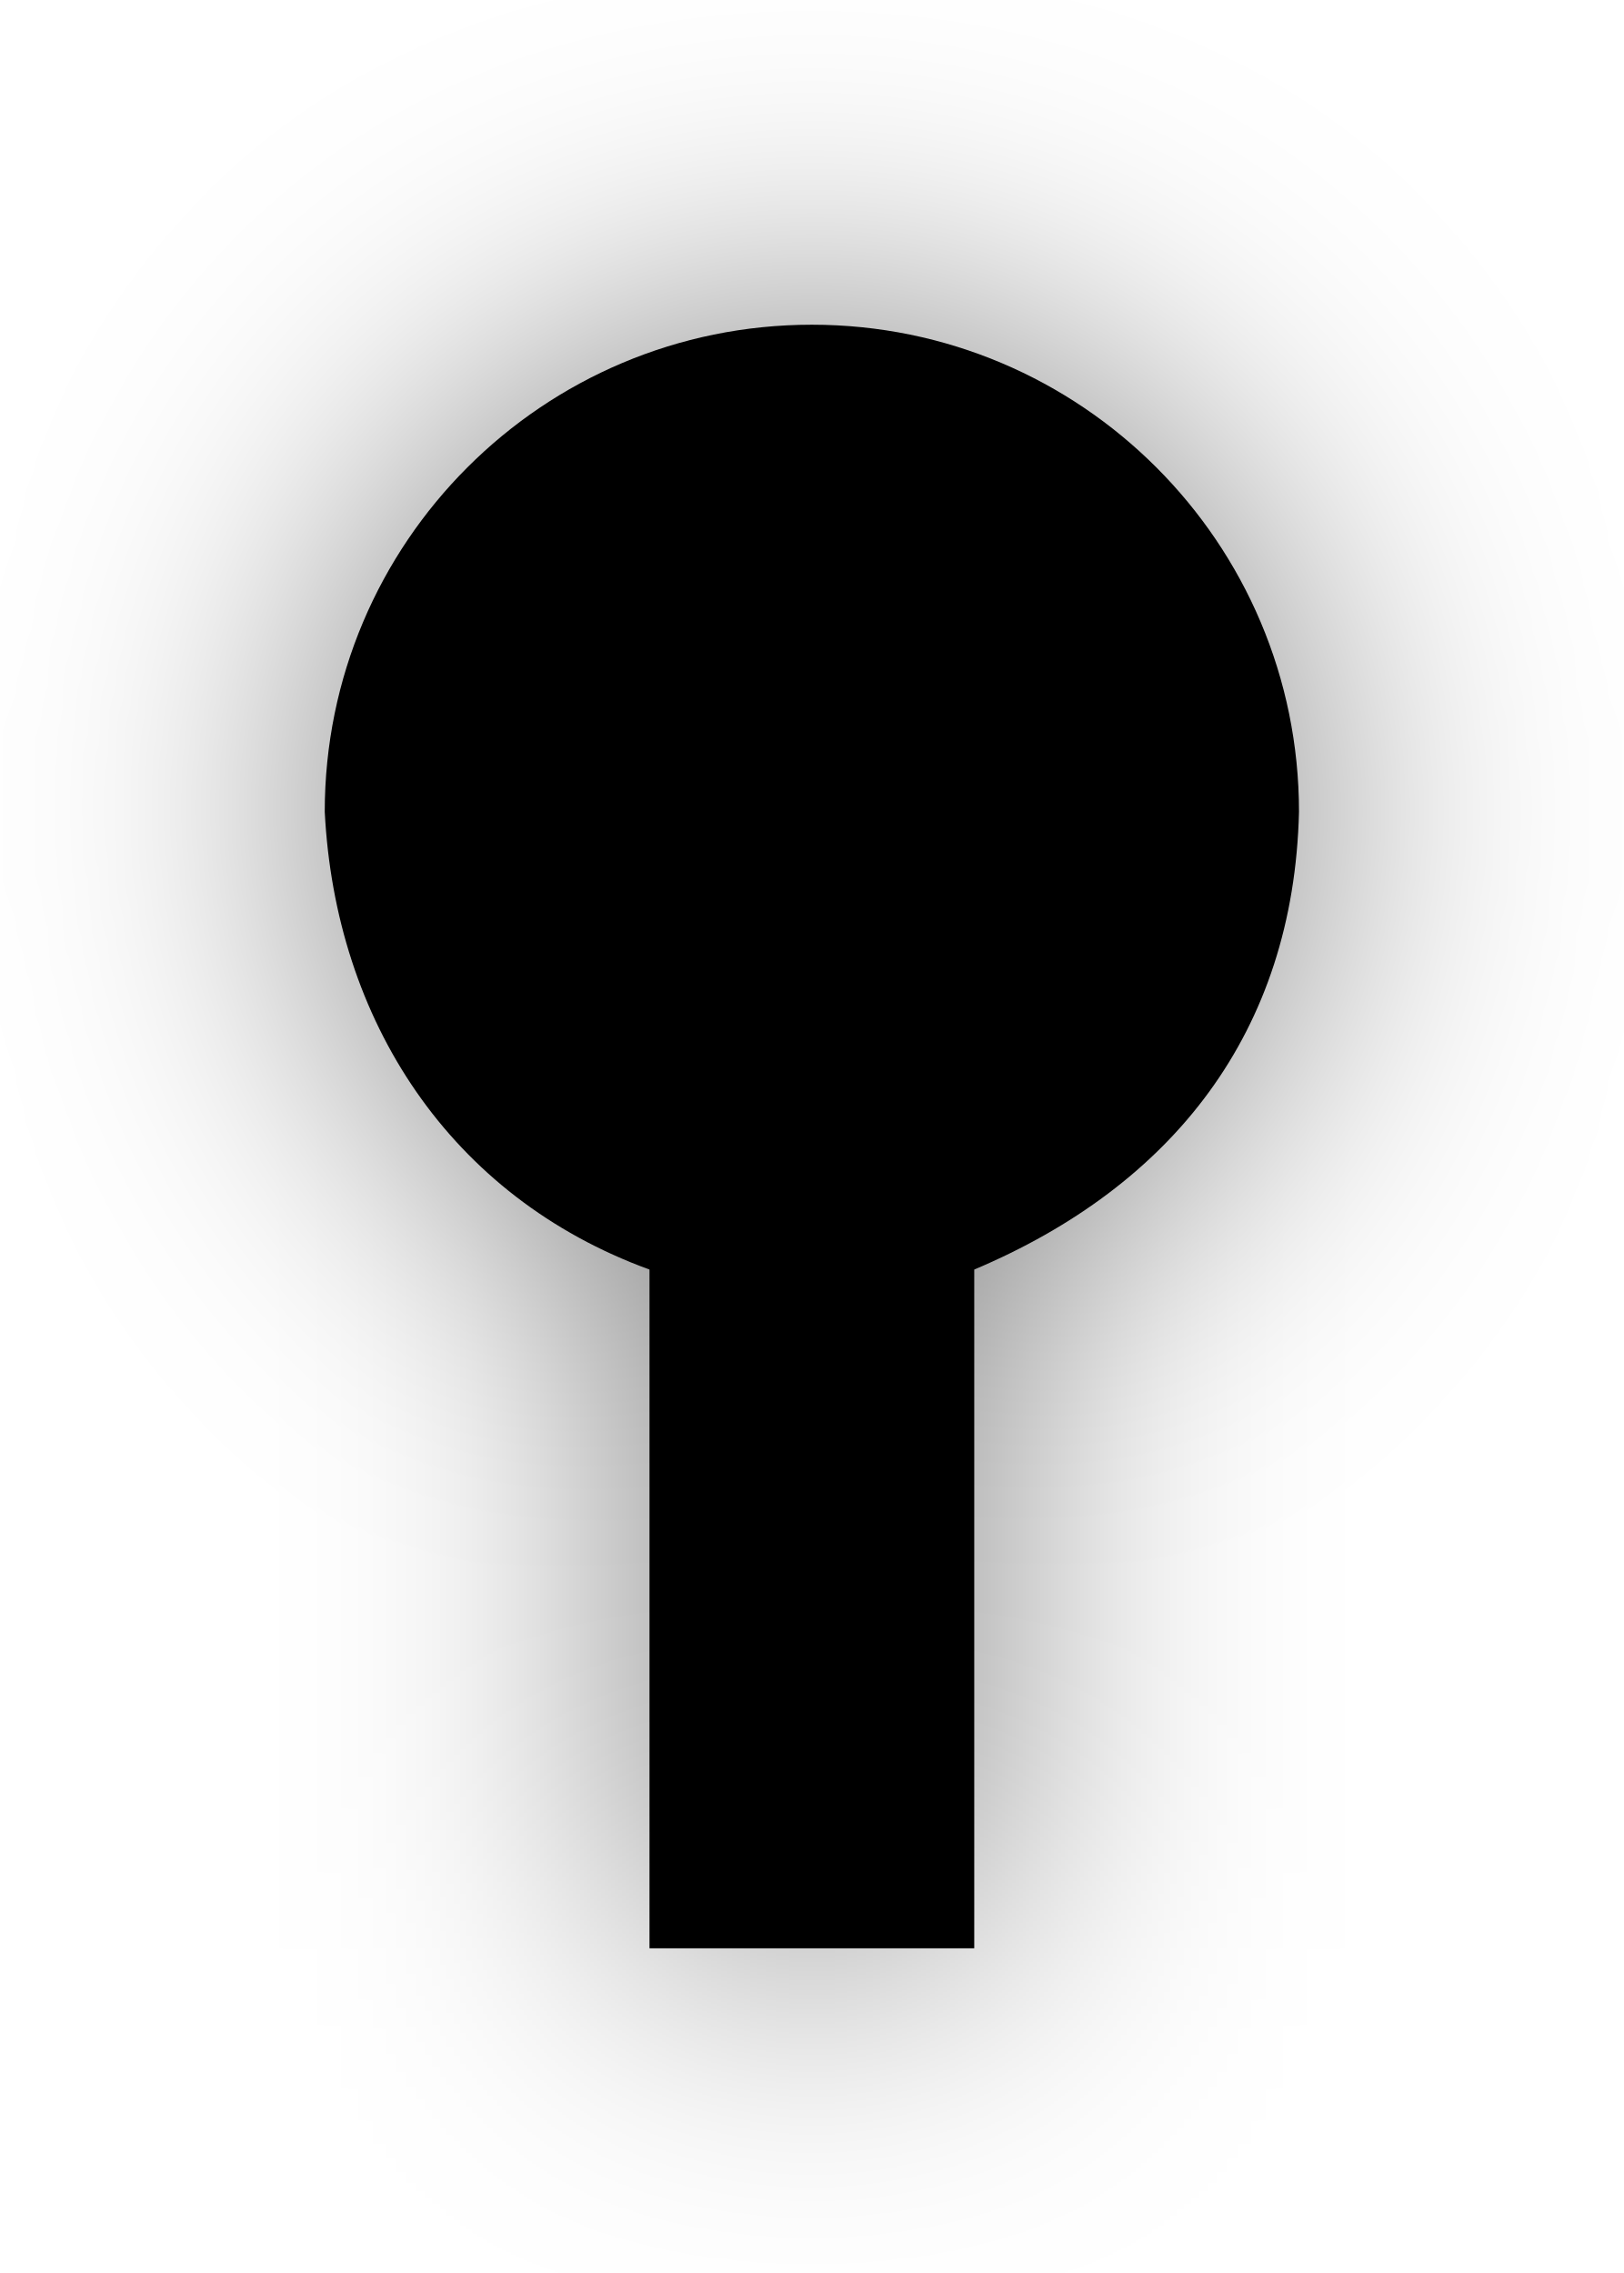
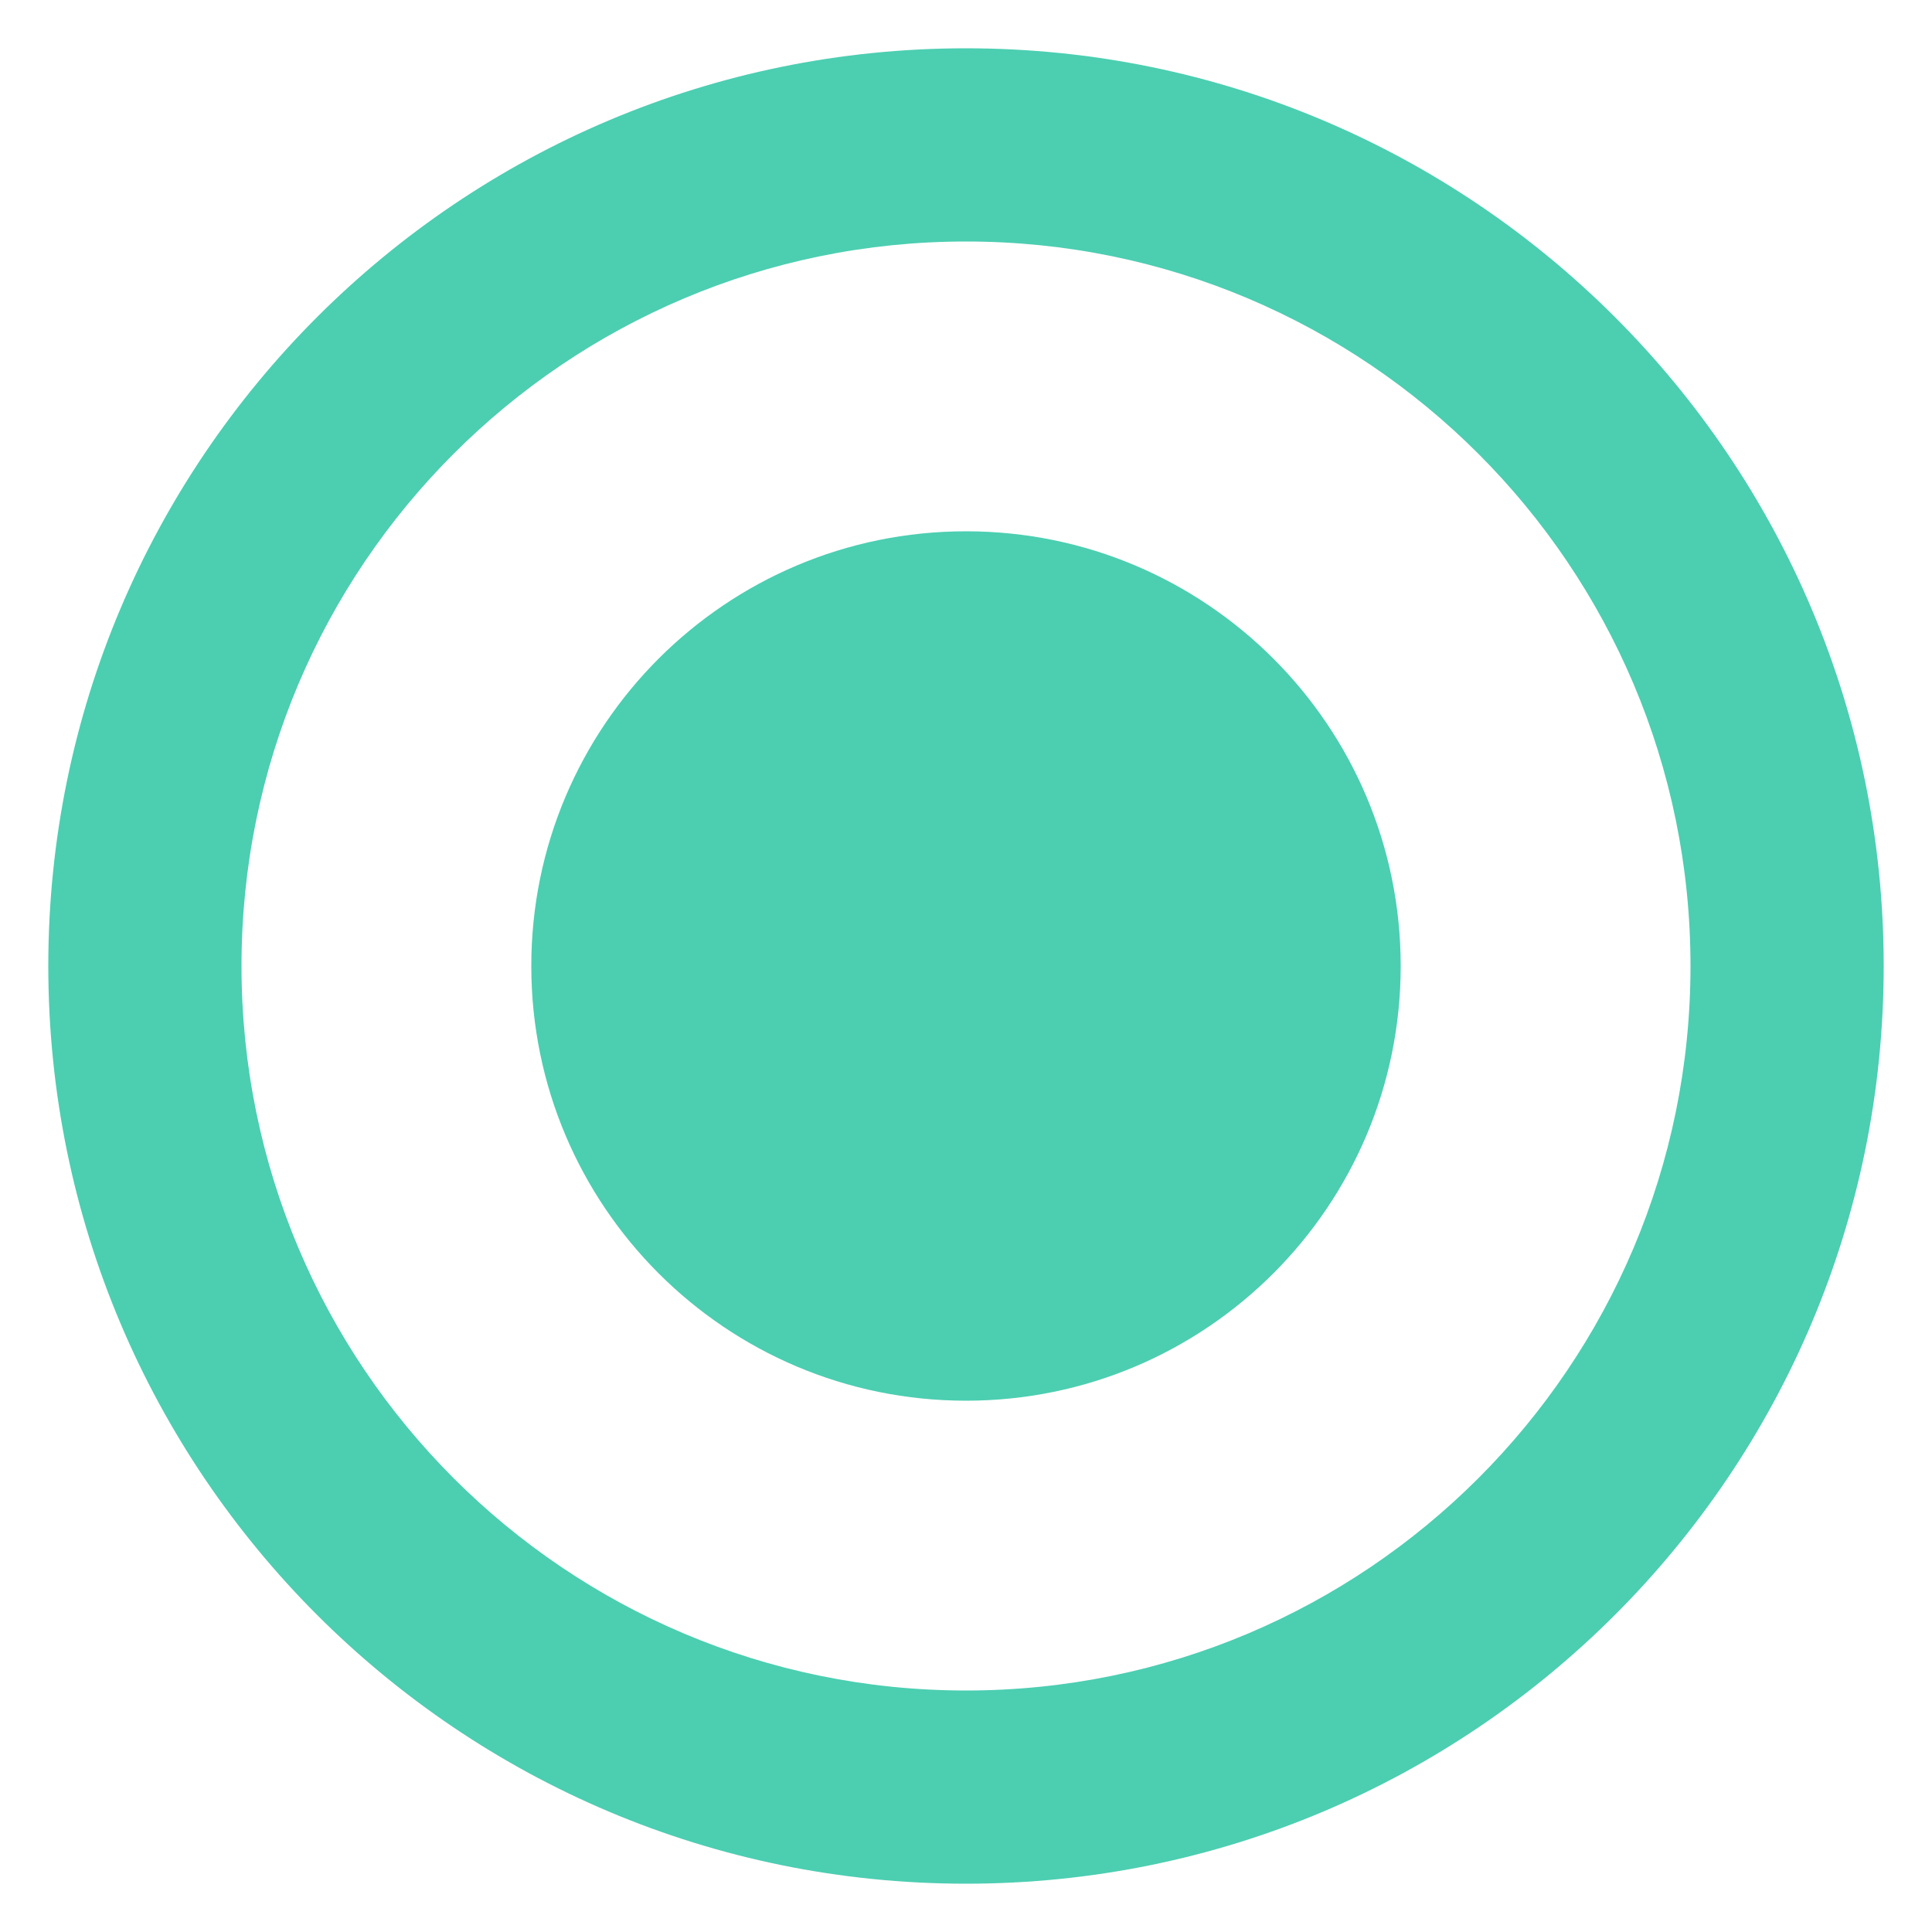
- <svg xmlns="http://www.w3.org/2000/svg" width="20" height="28" viewBox="0 0 20 28" fill="none">
-   <g filter="url(#filter0_f)">
-     <path d="M10 4C13.314 4 16 6.686 16 10C15.936 12.718 14.441 14.608 12 15.639V24H8V15.639C5.54 14.743 4.13 12.568 4 10C4 6.686 6.686 4 10 4Z" fill="black" fill-opacity="0.5" />
+ <svg xmlns="http://www.w3.org/2000/svg" version="1.1" x="0" y="0" width="20" height="20" viewBox="0, 0, 20, 20">
+   <g id="Punto_de_partida">
+     <g>
+       <path d="M10,14.5 C7.515,14.5 5.5,12.485 5.5,10 C5.5,7.515 7.515,5.5 10,5.5 C12.485,5.5 14.5,7.515 14.5,10 C14.5,12.485 12.485,14.5 10,14.5 z" fill="#4CCEB1" />
+       <path d="M10,0.5 C15.247,0.5 19.5,4.753 19.5,10 C19.5,15.247 15.247,19.5 10,19.5 C4.753,19.5 0.5,15.247 0.5,10 C0.5,4.753 4.753,0.5 10,0.5 z M10,2.5 C5.858,2.5 2.5,5.858 2.5,10 C2.5,14.142 5.858,17.5 10,17.5 C14.142,17.5 17.5,14.142 17.5,10 C17.5,5.858 14.142,2.5 10,2.5 z" fill="#4CCEB1" />
+     </g>
  </g>
-   <path d="M10 4C13.314 4 16 6.686 16 10C15.936 12.718 14.441 14.608 12 15.639V24H8V15.639C5.54 14.743 4.13 12.568 4 10C4 6.686 6.686 4 10 4Z" fill="black" />
-   <defs>
-     <filter id="filter0_f" x="0" y="0" width="20" height="28" filterUnits="userSpaceOnUse" color-interpolation-filters="sRGB">
-       <feFlood flood-opacity="0" result="BackgroundImageFix" />
-       <feBlend mode="normal" in="SourceGraphic" in2="BackgroundImageFix" result="shape" />
-       <feGaussianBlur stdDeviation="2" result="effect1_foregroundBlur" />
-     </filter>
-   </defs>
</svg>
